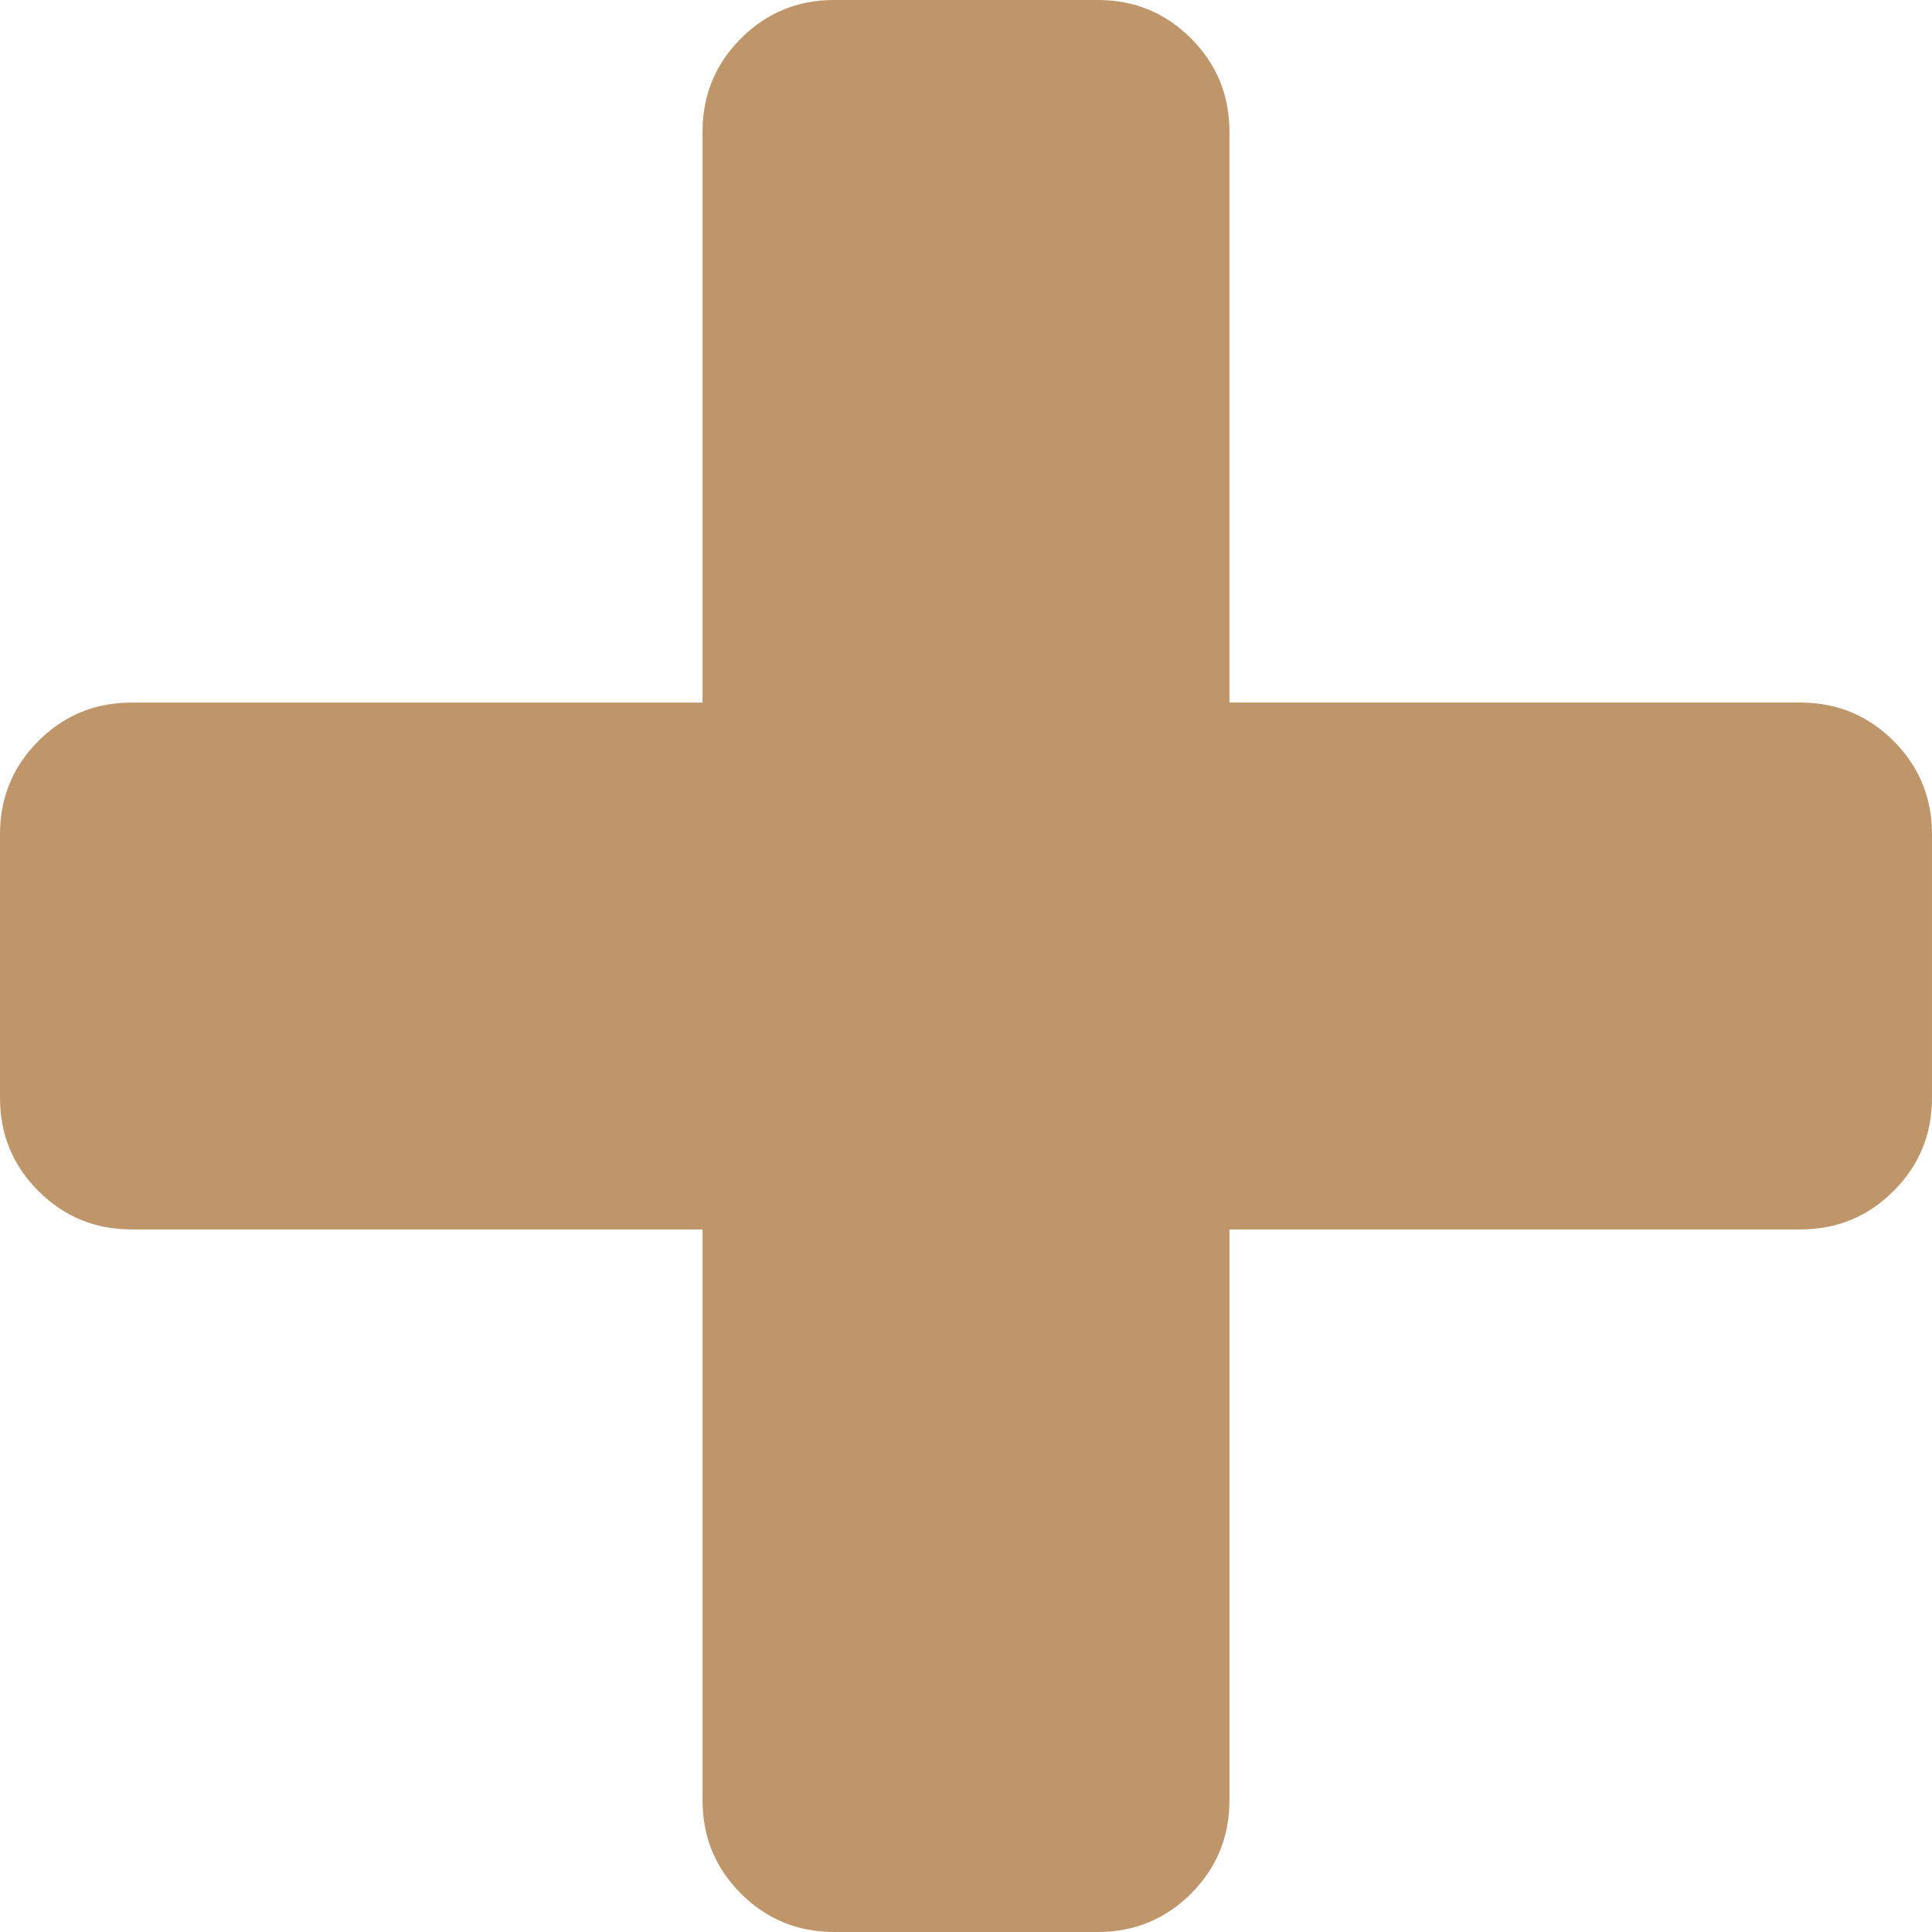
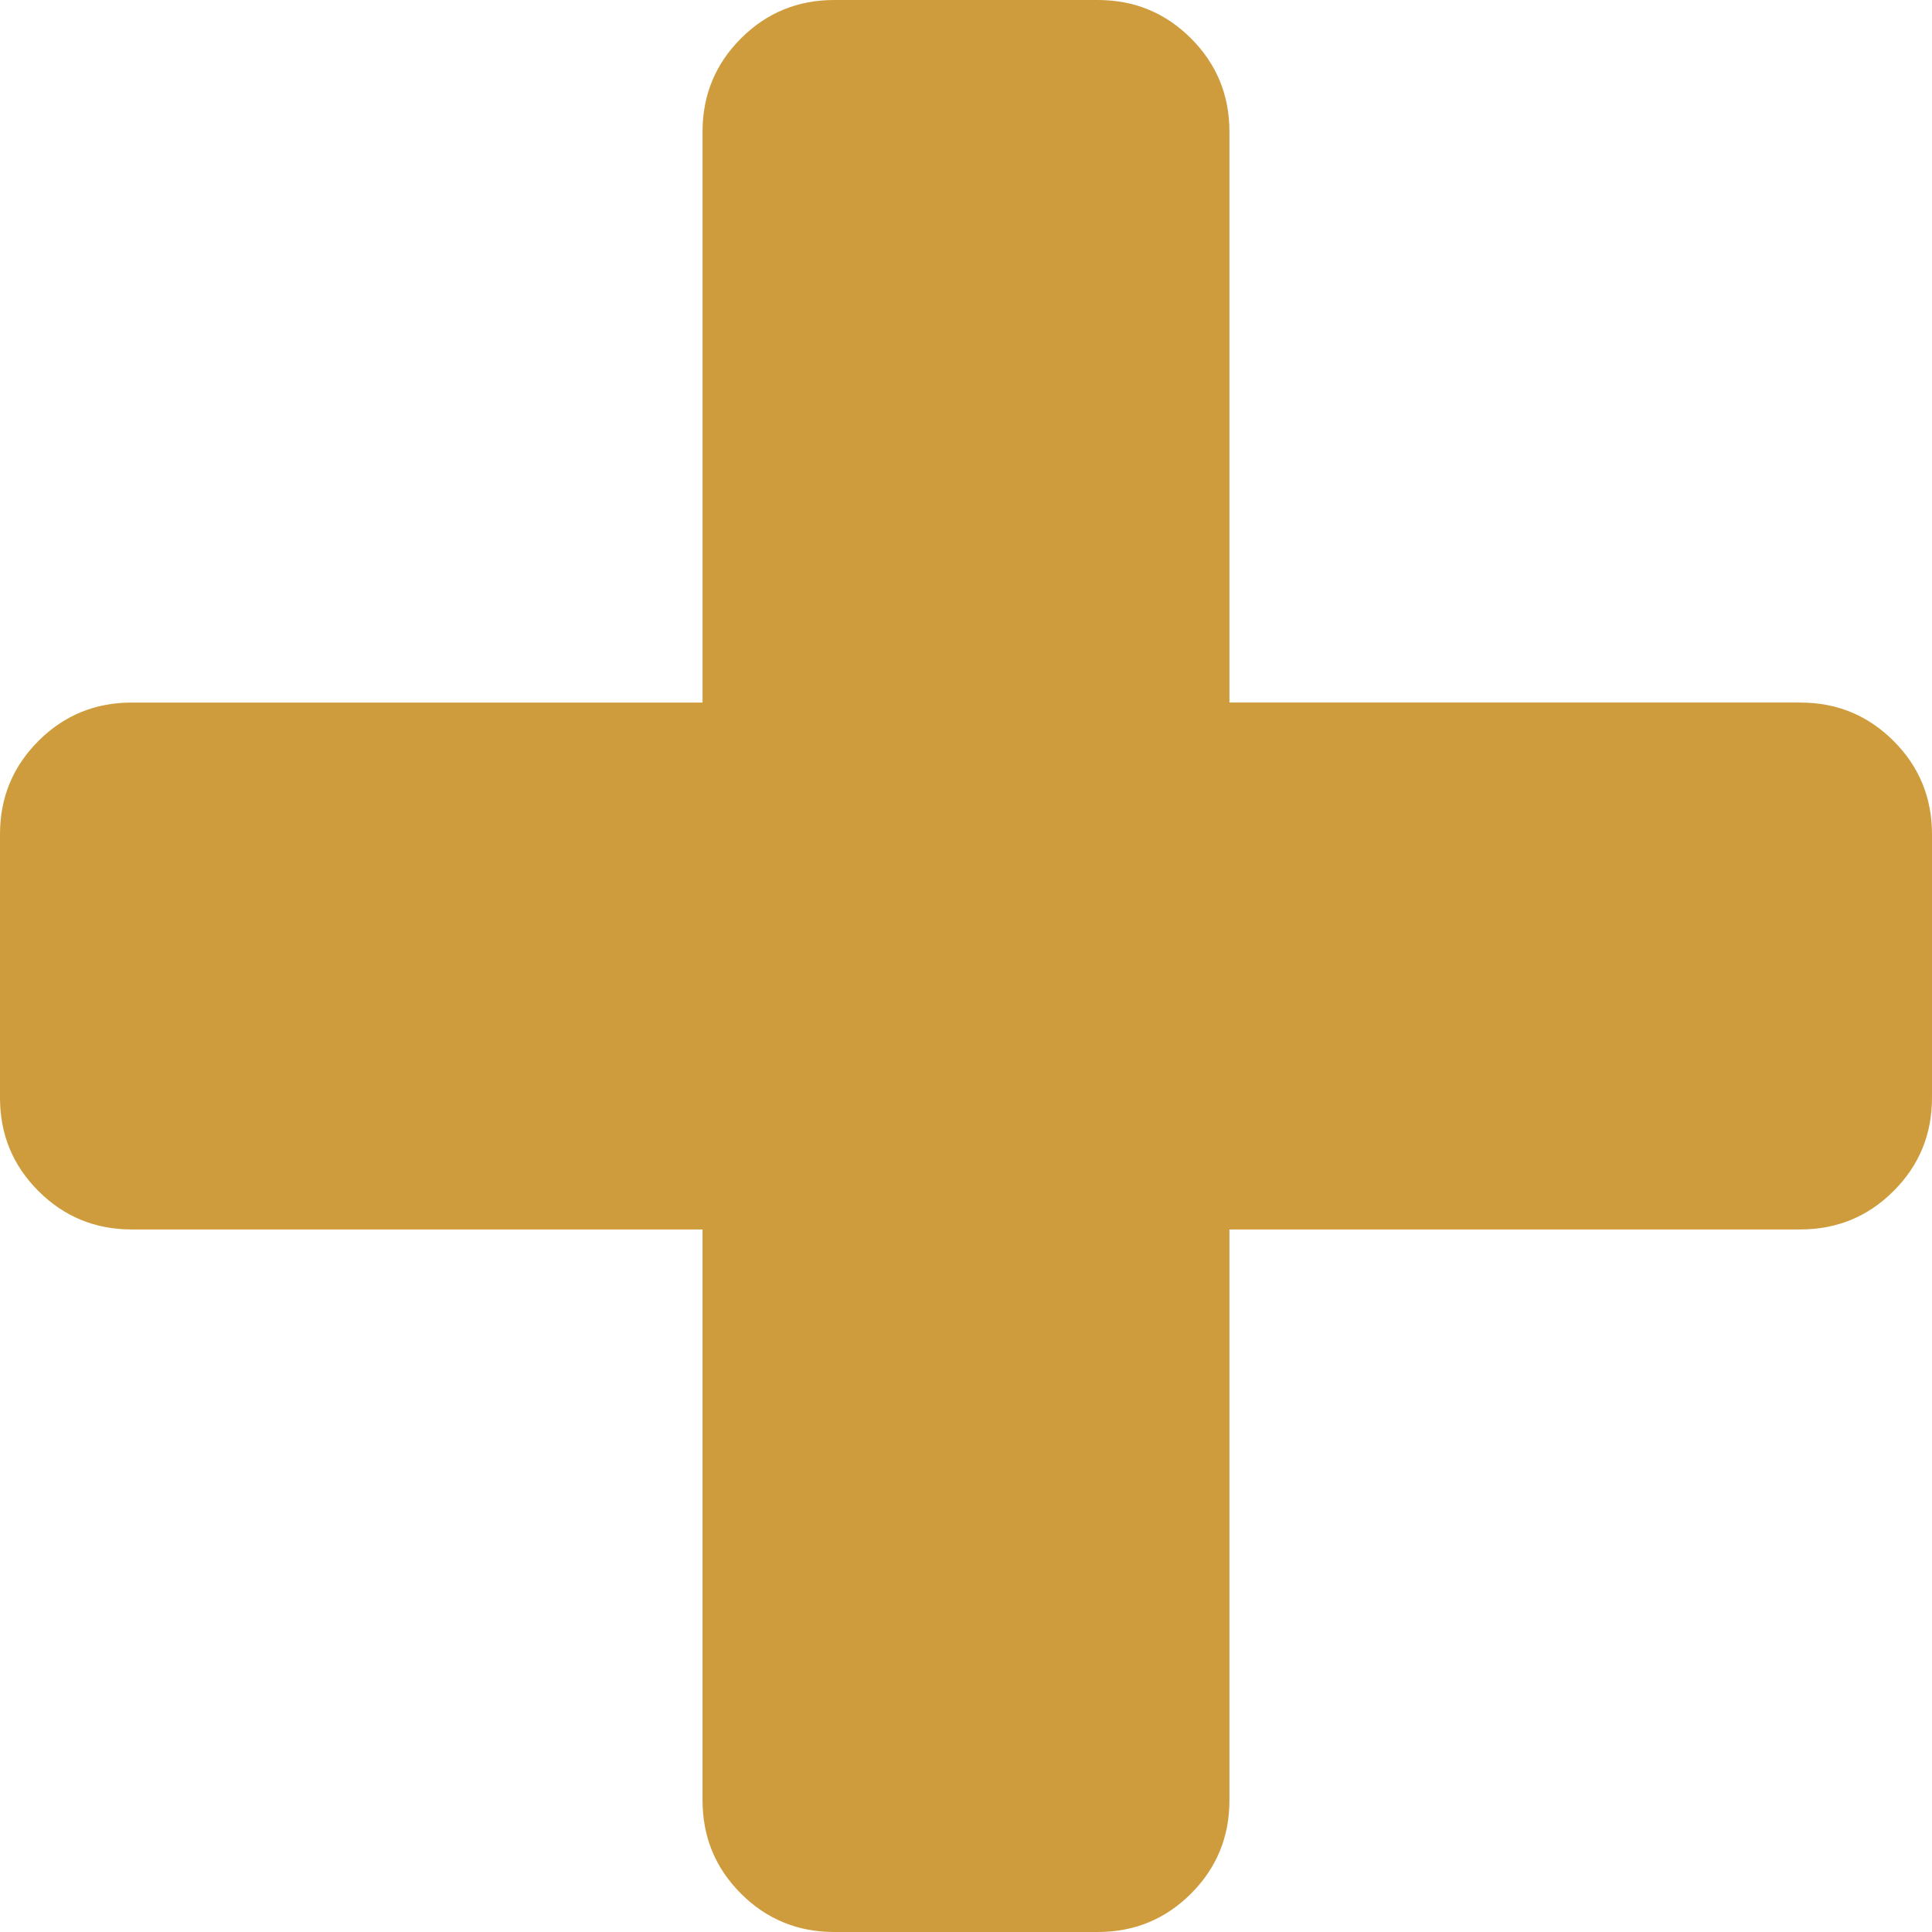
- <svg xmlns="http://www.w3.org/2000/svg" fill="#bf966a" version="1.1" id="Capa_1" x="0px" y="0px" width="401.994px" height="401.994px" viewBox="0 0 401.994 401.994" style="enable-background:new 0 0 401.994 401.994;" xml:space="preserve">
+ <svg xmlns="http://www.w3.org/2000/svg" fill="#cf9c3d" version="1.1" id="Capa_1" x="0px" y="0px" width="401.994px" height="401.994px" viewBox="0 0 401.994 401.994" style="enable-background:new 0 0 401.994 401.994;" xml:space="preserve">
  <g>
    <path d="M394,154.175c-5.331-5.33-11.806-7.994-19.417-7.994H255.811V27.406c0-7.611-2.666-14.084-7.994-19.414   C242.488,2.666,236.02,0,228.398,0h-54.812c-7.612,0-14.084,2.663-19.414,7.993c-5.33,5.33-7.994,11.803-7.994,19.414v118.775   H27.407c-7.611,0-14.084,2.664-19.414,7.994S0,165.973,0,173.589v54.819c0,7.618,2.662,14.086,7.992,19.411   c5.33,5.332,11.803,7.994,19.414,7.994h118.771V374.59c0,7.611,2.664,14.089,7.994,19.417c5.33,5.325,11.802,7.987,19.414,7.987   h54.816c7.617,0,14.086-2.662,19.417-7.987c5.332-5.331,7.994-11.806,7.994-19.417V255.813h118.77   c7.618,0,14.089-2.662,19.417-7.994c5.329-5.325,7.994-11.793,7.994-19.411v-54.819C401.991,165.973,399.332,159.502,394,154.175z" />
  </g>
  <g>
</g>
  <g>
</g>
  <g>
</g>
  <g>
</g>
  <g>
</g>
  <g>
</g>
  <g>
</g>
  <g>
</g>
  <g>
</g>
  <g>
</g>
  <g>
</g>
  <g>
</g>
  <g>
</g>
  <g>
</g>
  <g>
</g>
</svg>
